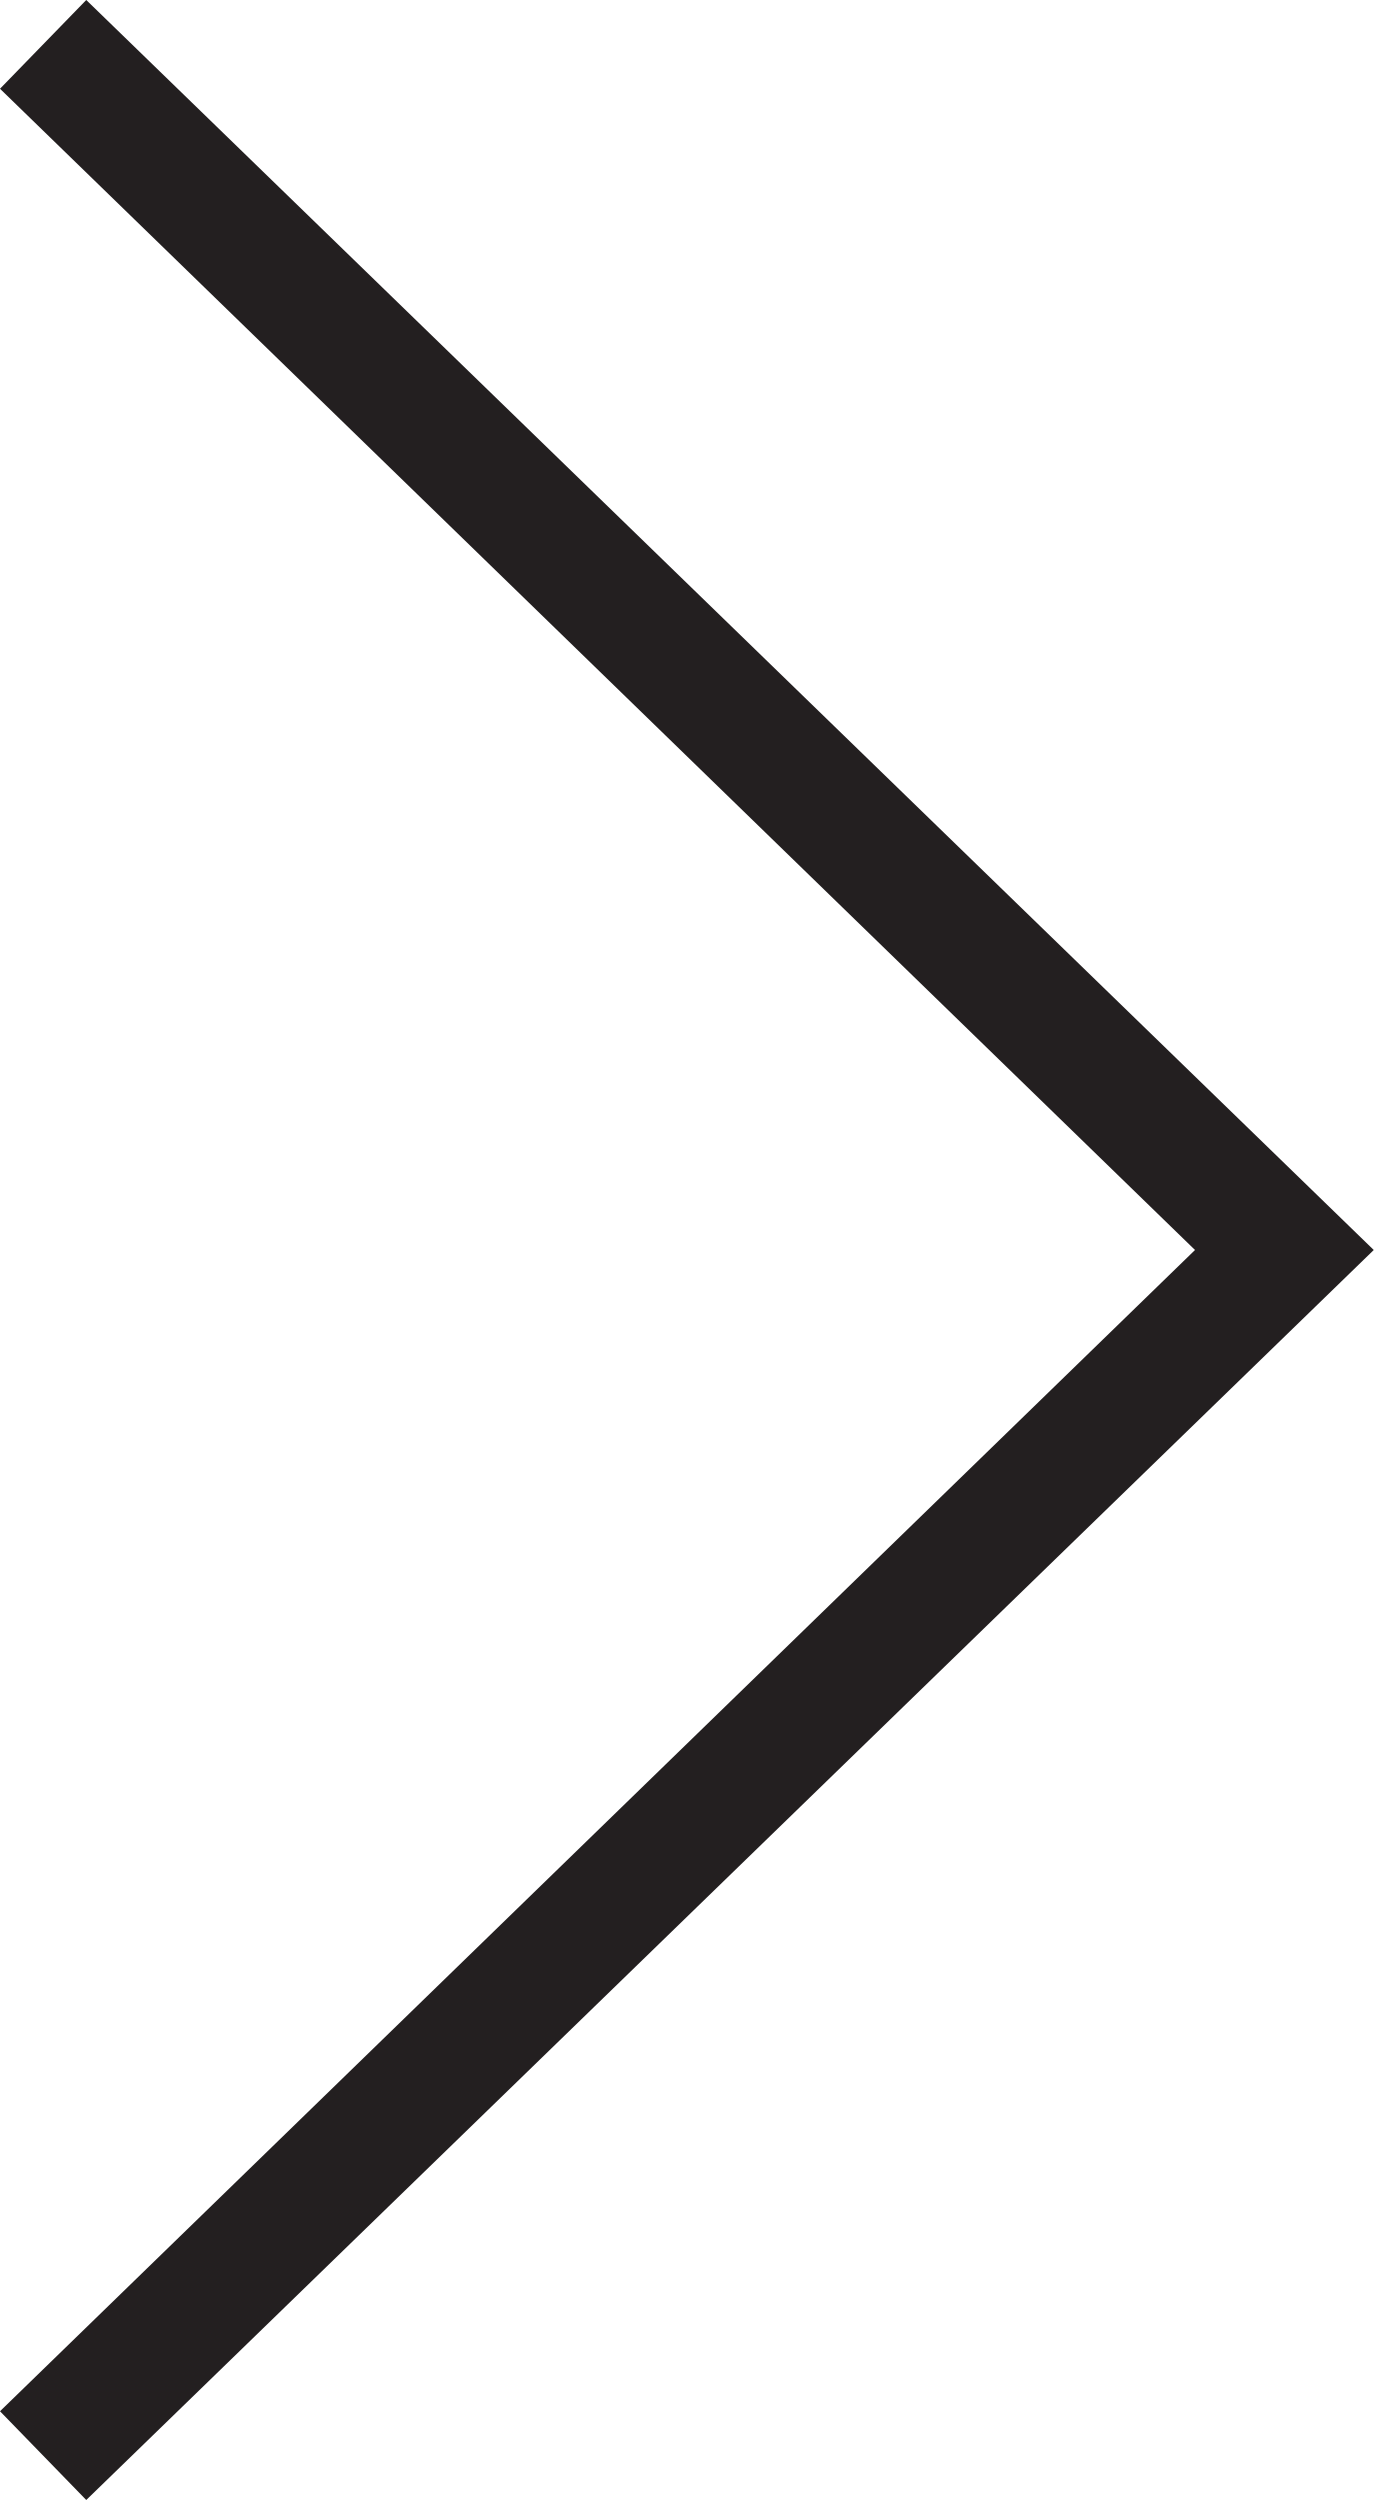
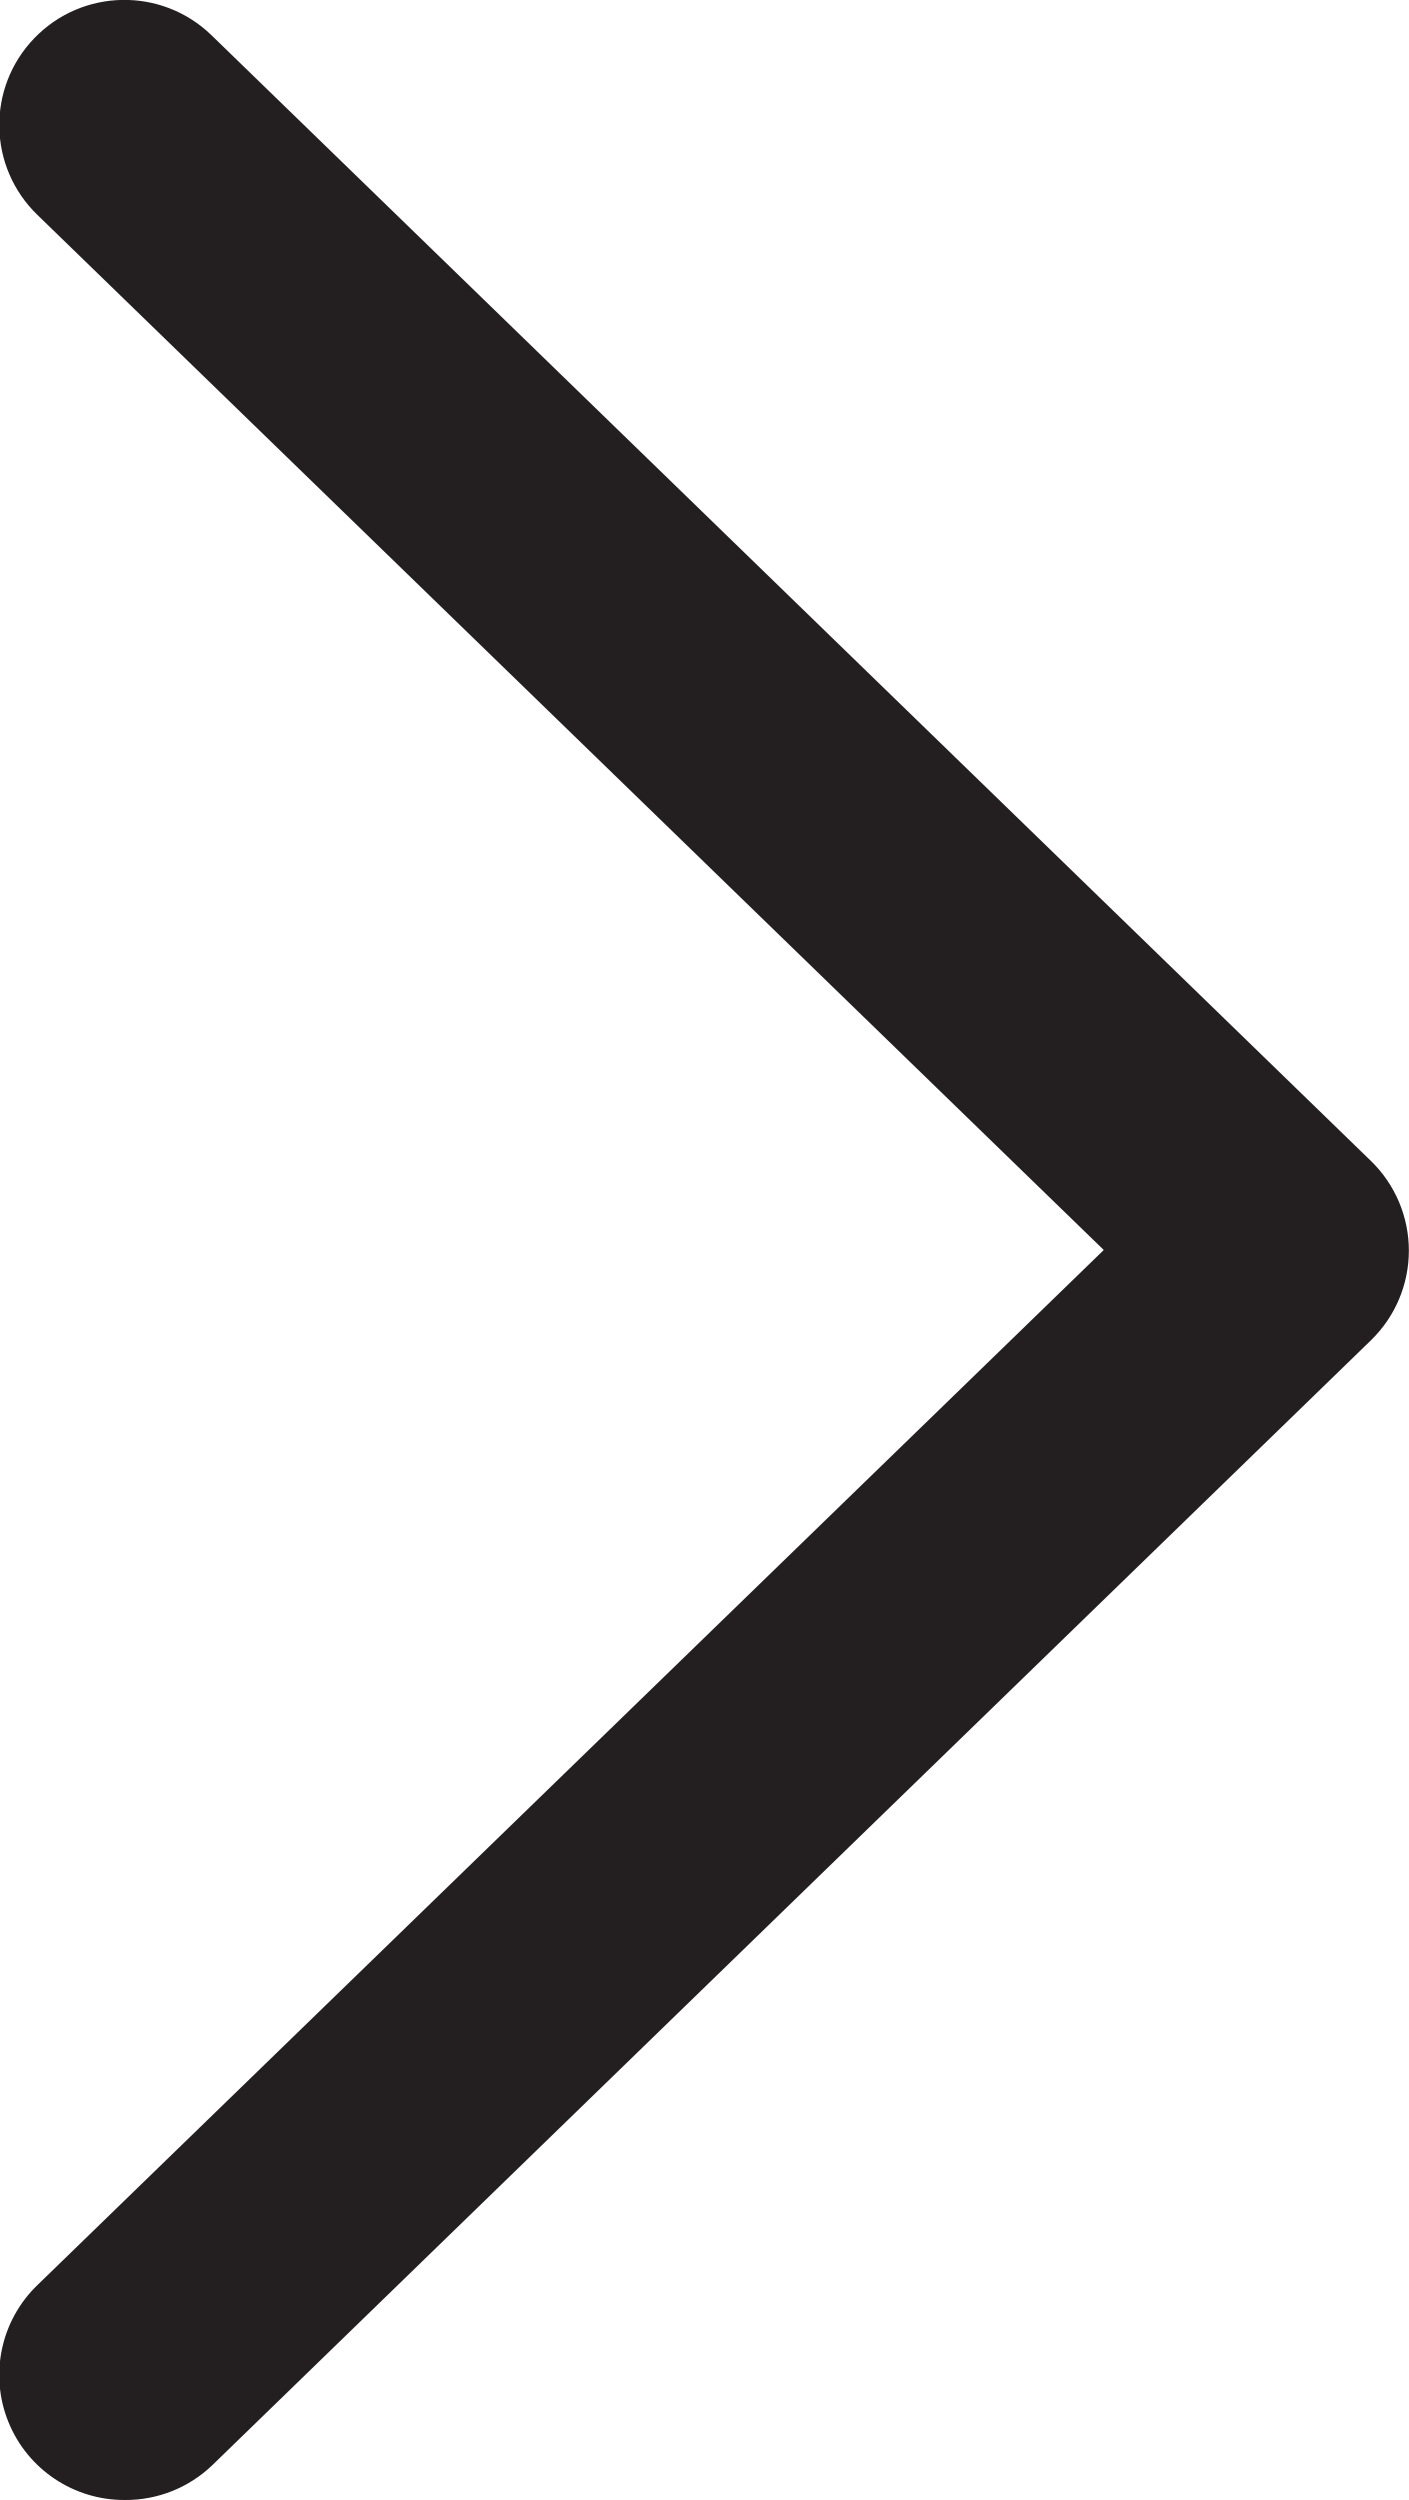
- <svg xmlns="http://www.w3.org/2000/svg" id="Layer_1" data-name="Layer 1" viewBox="0 0 10.99 20">
+ <svg xmlns="http://www.w3.org/2000/svg" id="Layer_1" data-name="Layer 1" viewBox="0 0 11.27 20">
  <defs>
-     <style>.cls-1{fill:#231f20;}</style>
+     <style>.cls-1{fill:#231f20}</style>
  </defs>
-   <polygon class="cls-1" points="0.69 20 0 19.29 9.56 10 0 0.71 0.69 0 10.99 10 0.69 20" />
+   <path class="cls-1" d="M5.37 20a1 1 0 0 0 .7-.28l9.27-9a1 1 0 0 0 0-1.43L6.06.28a1 1 0 1 0-1.39 1.44L13.2 10l-8.53 8.28a1 1 0 0 0 .7 1.72z" transform="translate(-4.37)" />
</svg>
